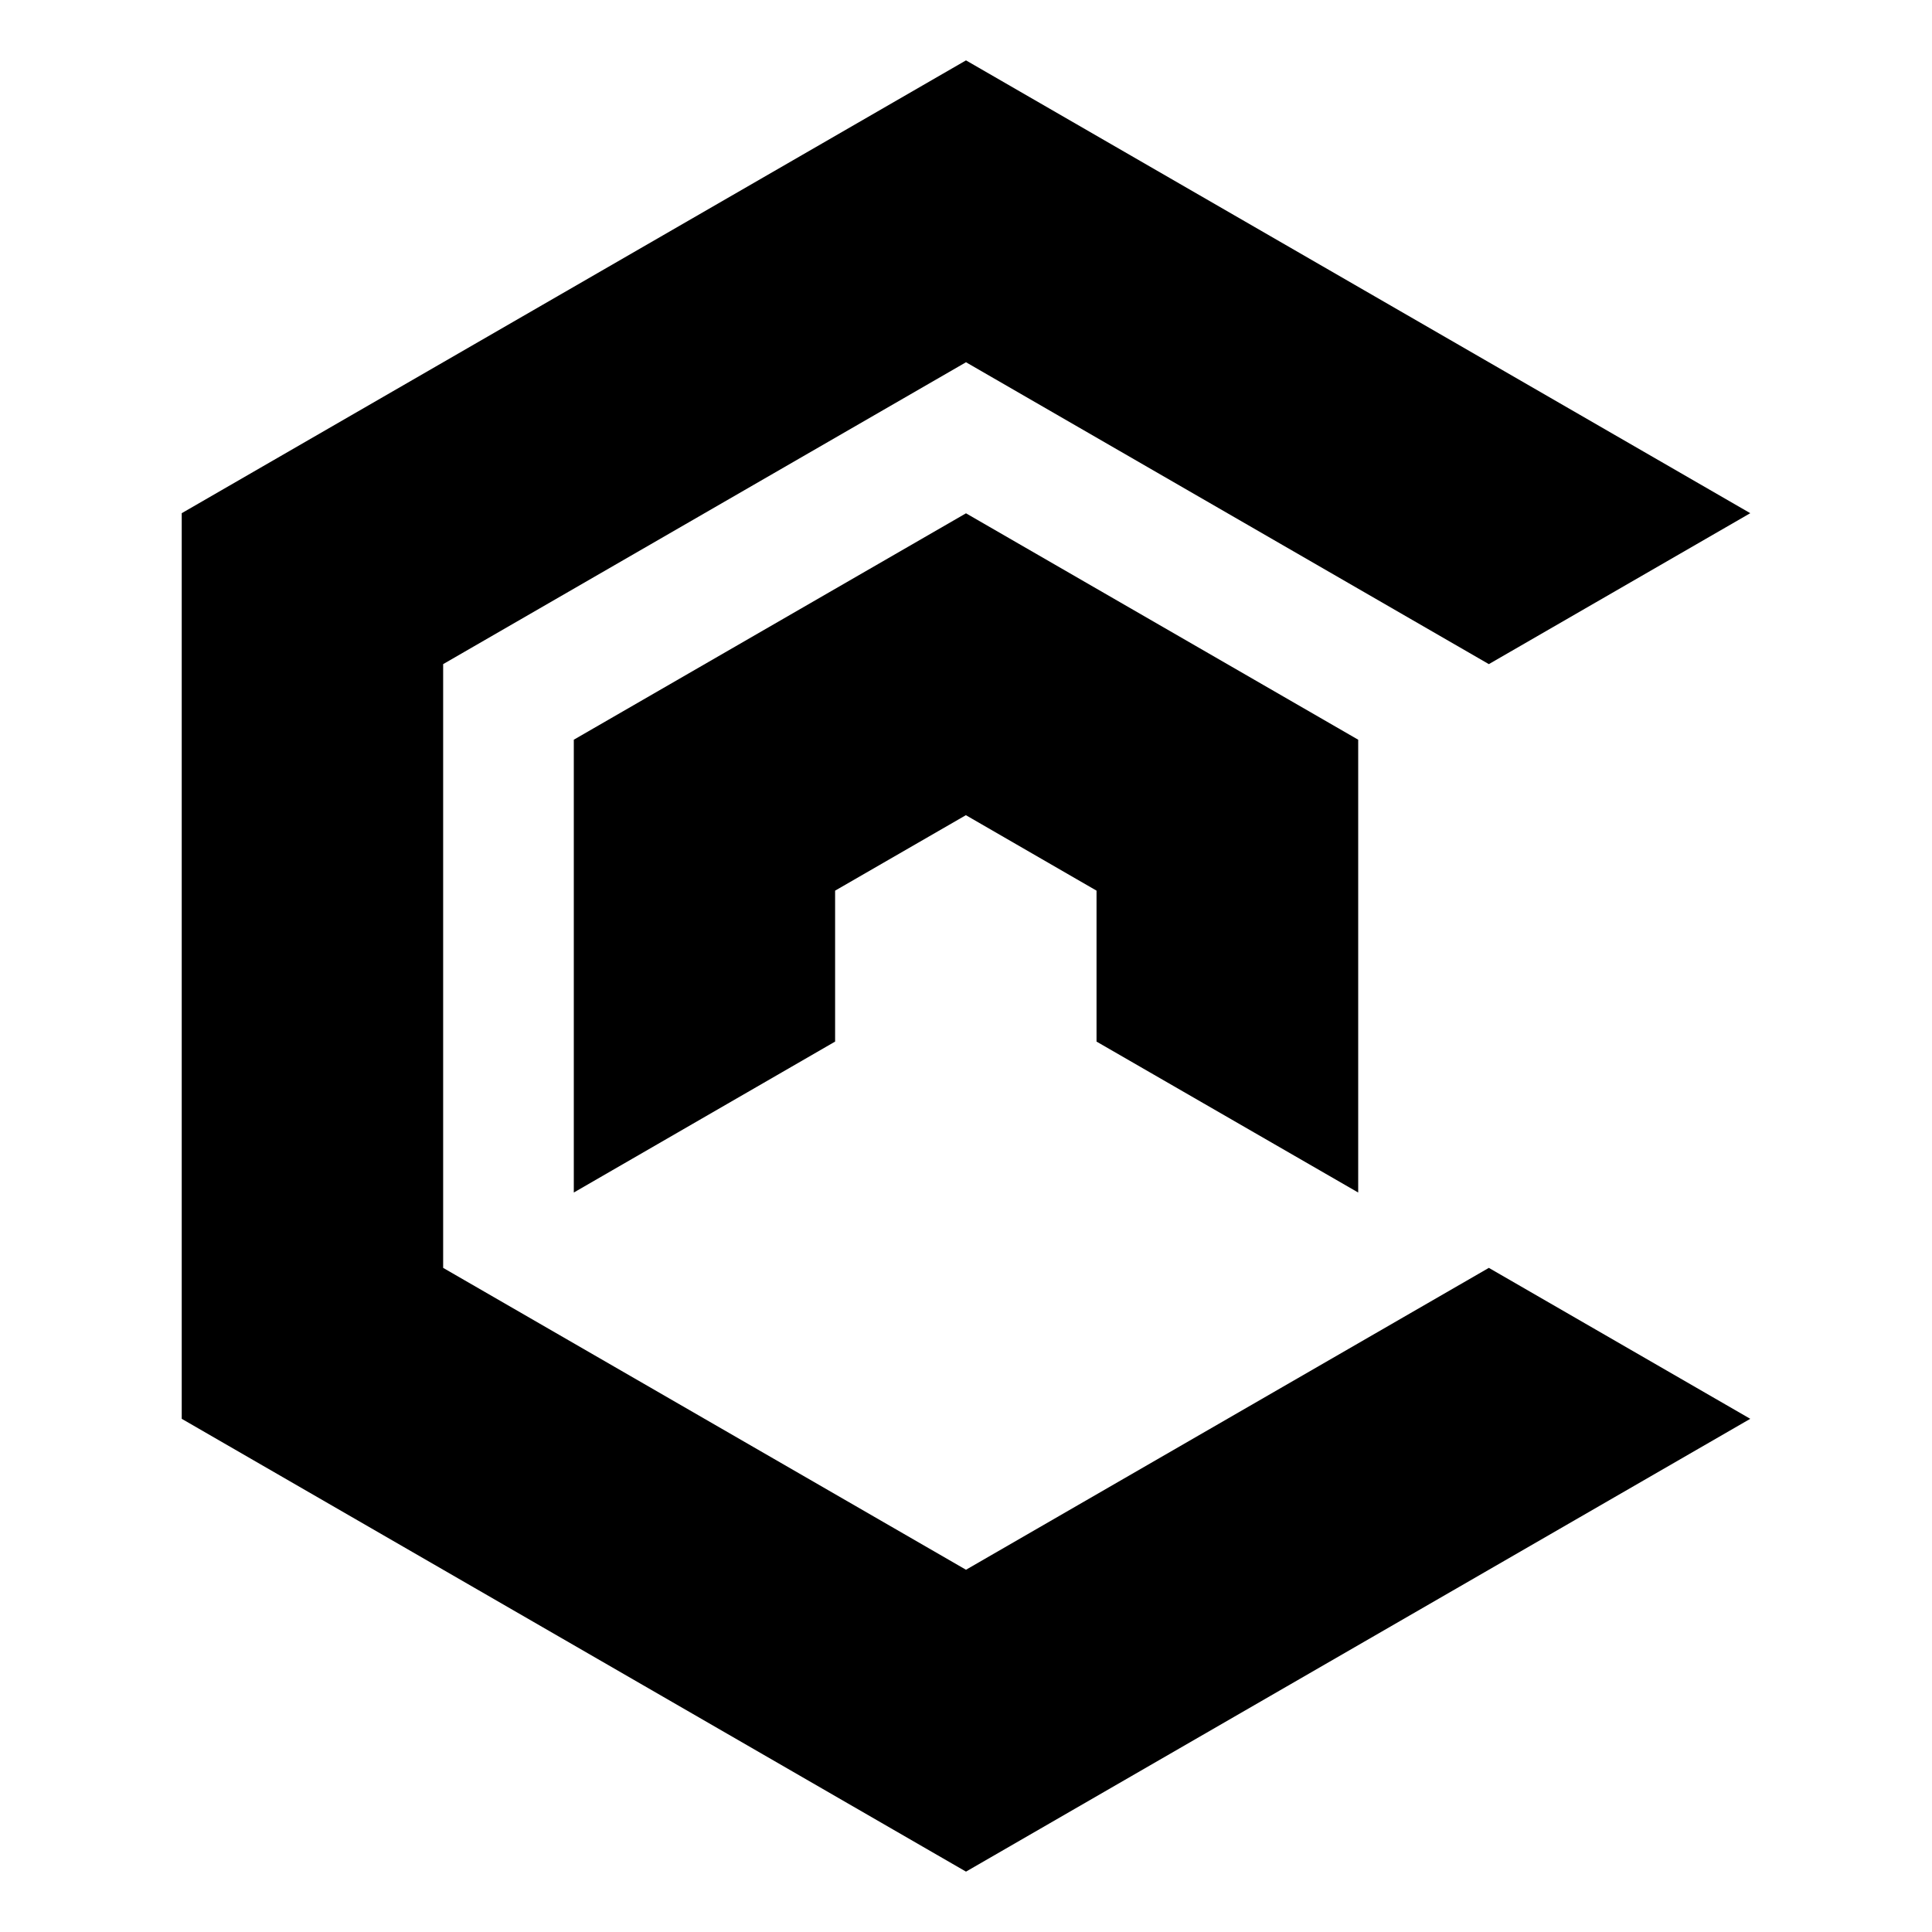
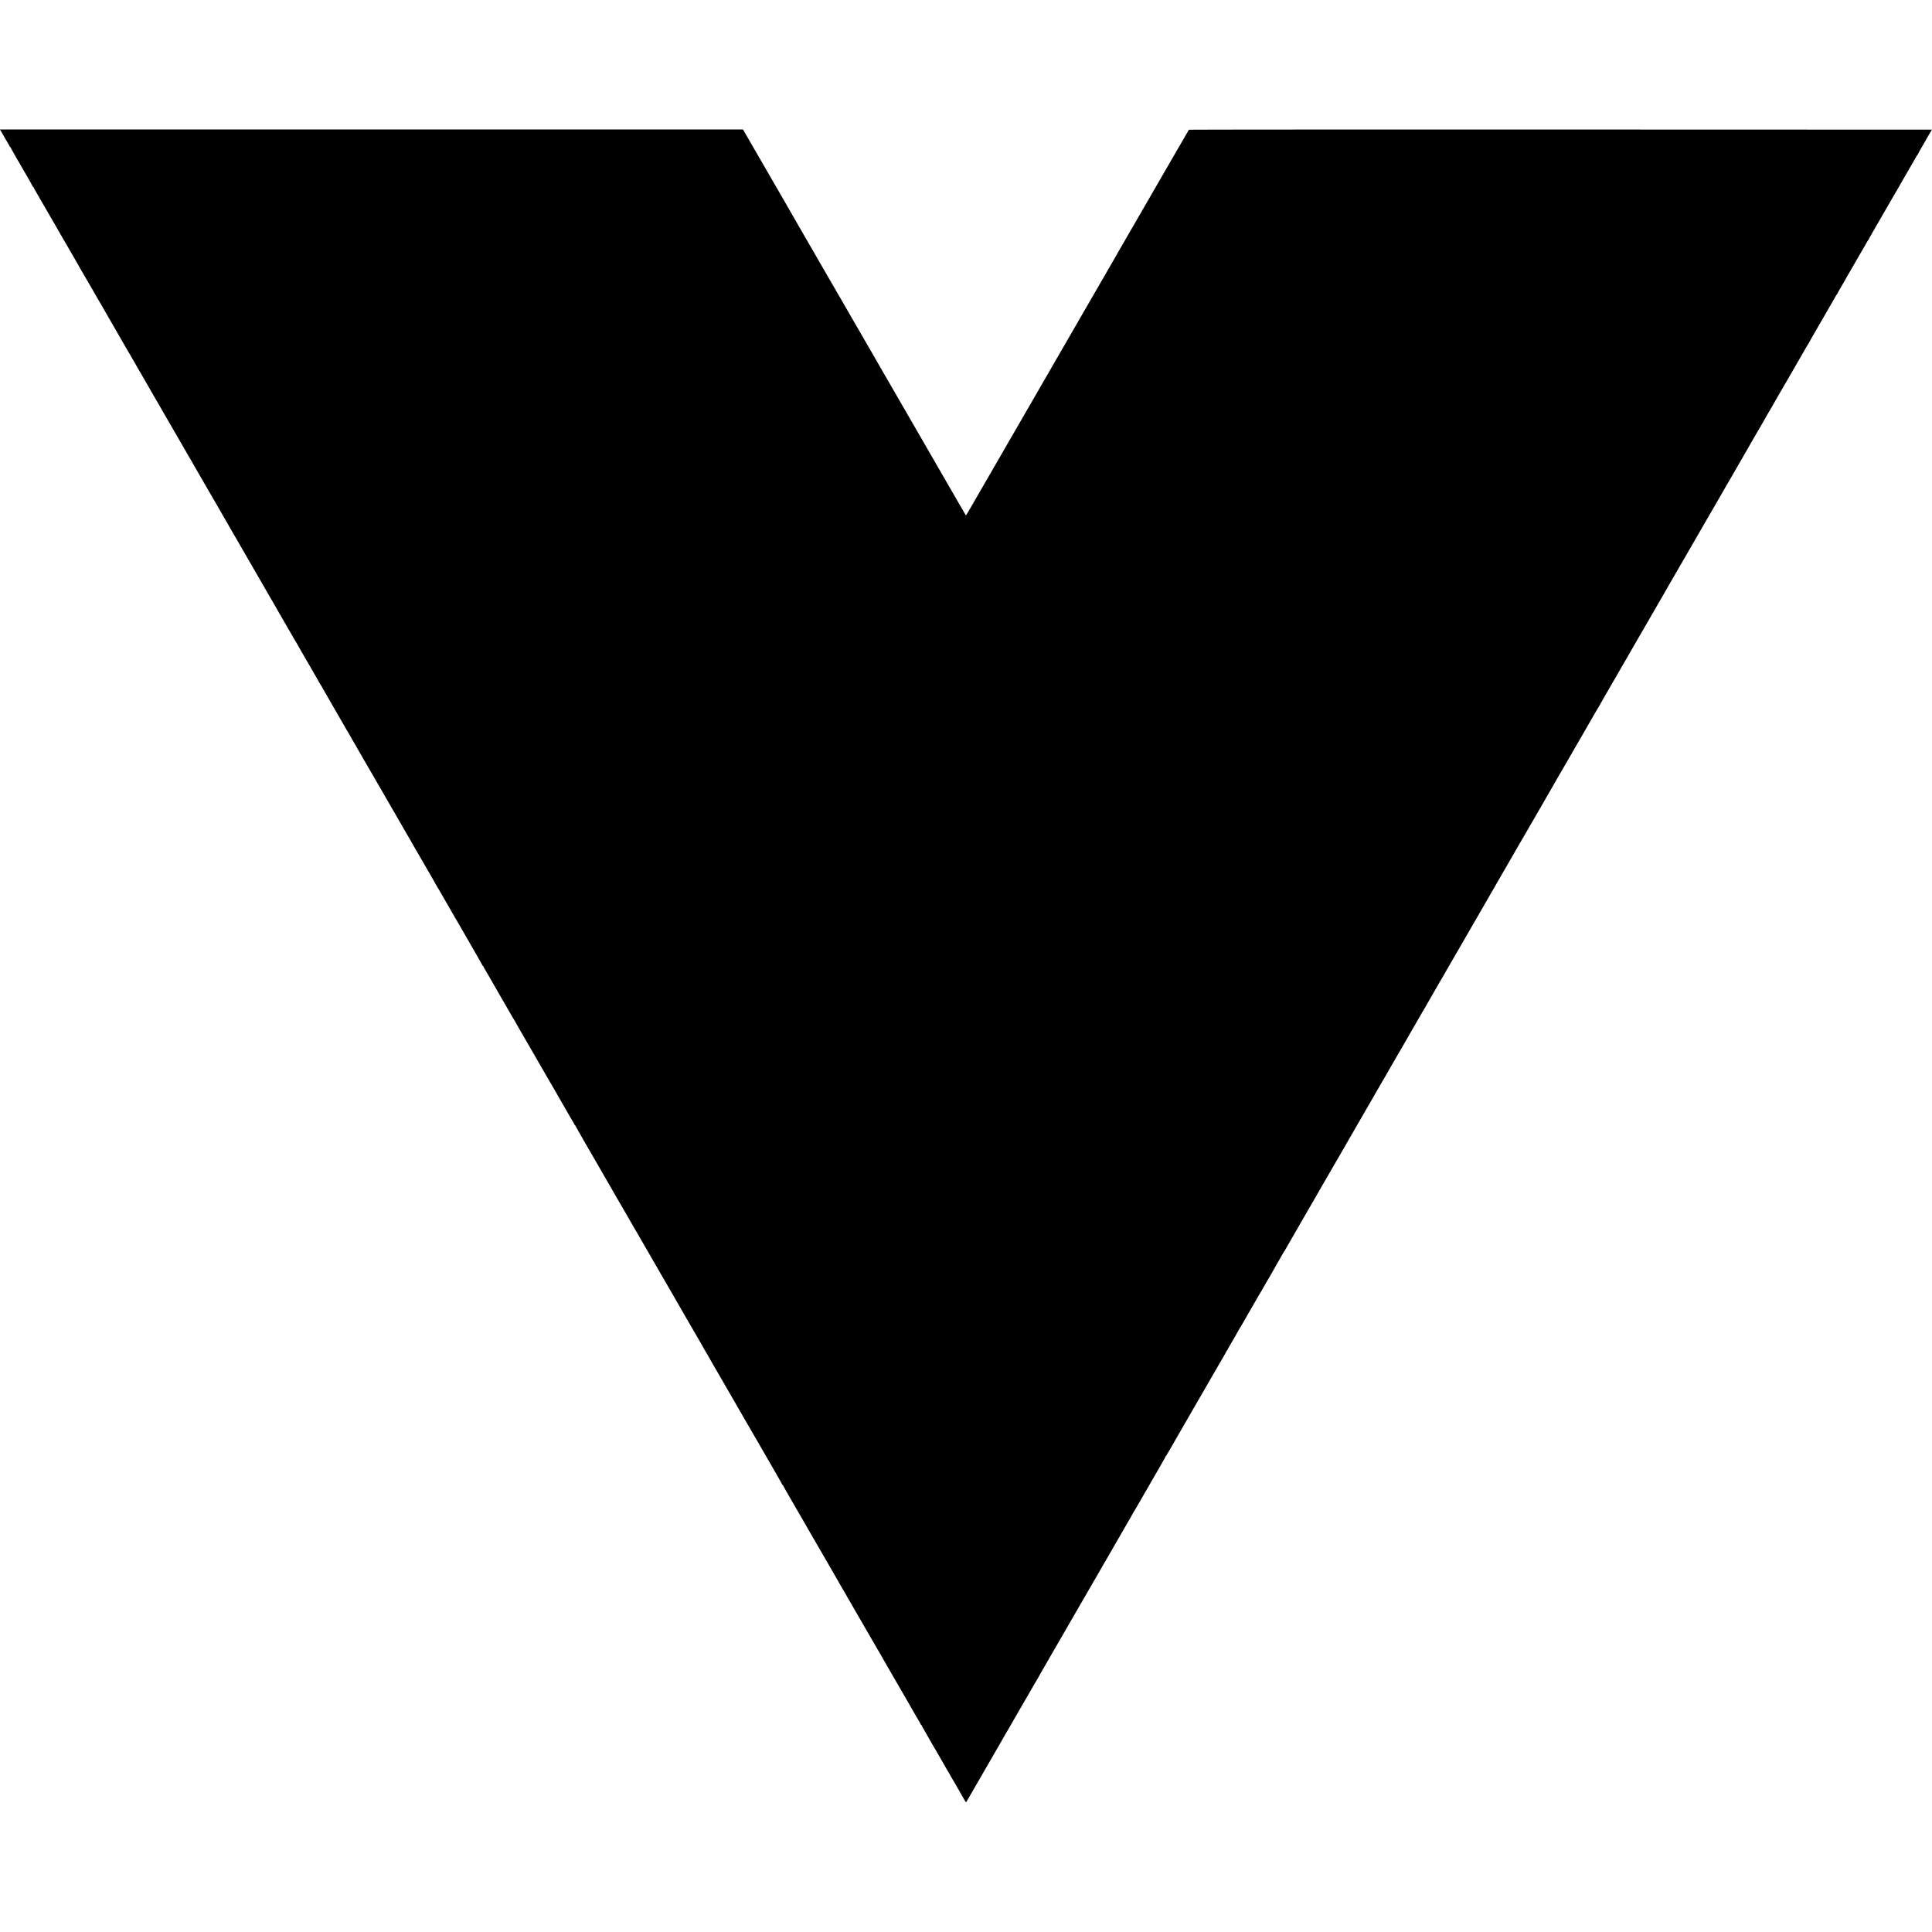
- <svg xmlns="http://www.w3.org/2000/svg" version="1.1" id="图层_1" width="16pt" height="16pt" viewBox="0 0 16 16" style="enable-background:new 0 0 16 16;" xml:space="preserve">
-   <g id="图层_2">
-     <g id="XMLID_1_">
-       <g>
-         <polygon points="6.916,7.376 6.916,8.626 4.752,9.876 4.752,6.126 8,4.251 11.248,6.126 11.248,9.876 9.081,8.626 9.081,7.376      7.999,6.751    " />
-         <polygon points="14.495,4.25 12.33,5.5 8,3 3.67,5.5 3.67,10.5 8,13 12.33,10.5 14.495,11.75 8,15.5 1.505,11.75 1.505,4.25      8,0.5    " />
-       </g>
-       <g>
- 		</g>
-     </g>
+ <svg xmlns="http://www.w3.org/2000/svg" version="1.0" width="16pt" height="16pt" viewBox="0 0 16 16" preserveAspectRatio="xMidYMid meet">
+   <g transform="translate(0,16) scale(0.00032,-0.00032)" fill="#000000" stroke="none">
+     <path d="M18 46618 c45 -75 122 -207 122 -211 0 -2 25 -45 55 -95 30 -50 55 -96 55 -102 0 -5 5 -10 10 -10 6 0 10 -4 10 -9 0 -5 73 -135 161 -288 89 -153 173 -298 187 -323 14 -25 32 -57 41 -72 88 -149 187 -324 189 -335 2 -7 8 -13 13 -13 5 0 9 -4 9 -10 0 -5 46 -89 103 -187 175 -302 490 -846 507 -876 8 -16 20 -36 25 -45 28 -46 290 -498 339 -585 13 -23 74 -129 136 -236 61 -107 123 -215 137 -240 14 -25 29 -50 33 -56 5 -5 23 -37 40 -70 18 -33 38 -67 44 -75 11 -16 21 -33 63 -109 14 -25 29 -50 33 -56 4 -5 21 -35 38 -65 55 -100 261 -455 269 -465 4 -5 14 -21 20 -35 15 -29 41 -75 103 -180 24 -41 52 -88 60 -105 9 -16 57 -100 107 -185 112 -193 362 -626 380 -660 8 -14 23 -38 33 -55 11 -16 23 -37 27 -45 4 -8 26 -46 48 -85 23 -38 53 -90 67 -115 46 -81 64 -113 178 -310 62 -107 121 -210 132 -227 37 -67 56 -99 85 -148 16 -27 32 -57 36 -65 4 -8 15 -27 25 -42 9 -15 53 -89 96 -165 44 -76 177 -307 296 -513 120 -206 268 -463 330 -570 131 -227 117 -203 200 -348 36 -62 73 -125 82 -140 10 -15 21 -34 25 -42 4 -8 20 -37 36 -65 17 -27 38 -65 48 -82 49 -85 64 -111 87 -153 13 -25 28 -49 32 -55 4 -5 78 -134 165 -285 87 -151 166 -288 176 -305 10 -16 26 -43 35 -59 9 -17 125 -217 257 -445 132 -229 253 -441 270 -471 17 -30 45 -79 64 -108 18 -29 33 -54 33 -57 0 -2 20 -37 44 -77 24 -40 123 -212 221 -383 97 -170 190 -330 205 -355 16 -25 39 -65 53 -90 13 -25 81 -144 152 -265 70 -121 137 -238 150 -260 12 -22 37 -65 55 -95 18 -30 43 -73 55 -95 12 -22 48 -85 80 -140 77 -132 163 -280 190 -330 13 -22 71 -123 130 -225 59 -102 116 -199 126 -217 10 -17 29 -50 43 -72 15 -22 26 -43 26 -45 0 -2 27 -50 60 -106 33 -56 60 -103 60 -105 0 -2 55 -98 90 -155 8 -14 182 -316 239 -414 13 -22 45 -79 72 -124 27 -46 49 -86 49 -89 0 -2 14 -24 30 -48 16 -24 30 -46 30 -49 0 -5 74 -135 100 -176 5 -8 24 -42 43 -75 50 -88 58 -101 262 -455 104 -179 199 -345 213 -370 14 -25 28 -49 32 -55 4 -5 17 -26 28 -45 10 -19 62 -109 114 -200 114 -197 133 -230 170 -295 16 -27 33 -57 38 -65 17 -28 96 -165 103 -180 4 -8 16 -28 26 -45 10 -16 77 -131 148 -255 72 -124 181 -313 243 -420 62 -107 121 -209 131 -227 35 -62 323 -560 392 -678 38 -66 83 -145 100 -175 16 -30 33 -59 37 -65 4 -5 17 -27 29 -47 34 -61 56 -100 90 -156 17 -29 31 -55 31 -57 0 -2 17 -32 39 -67 21 -35 134 -229 251 -433 117 -203 235 -407 261 -451 27 -45 49 -85 49 -88 0 -4 8 -19 19 -34 15 -21 200 -341 309 -533 10 -19 33 -58 51 -87 17 -29 31 -54 31 -56 0 -2 25 -44 55 -94 30 -50 55 -95 55 -98 0 -4 6 -15 14 -23 7 -9 27 -41 43 -71 17 -30 170 -297 342 -594 171 -296 311 -542 311 -547 0 -5 5 -9 10 -9 6 0 10 -4 10 -10 0 -5 22 -47 49 -92 27 -46 58 -99 68 -118 24 -43 81 -140 93 -160 5 -8 66 -114 135 -235 69 -121 130 -227 135 -235 12 -21 259 -447 283 -490 10 -19 28 -47 38 -62 11 -14 19 -29 19 -32 0 -3 37 -69 83 -148 99 -170 305 -526 337 -583 13 -22 31 -53 41 -70 11 -16 22 -37 26 -45 7 -14 82 -146 103 -180 14 -24 181 -311 205 -355 13 -22 46 -80 75 -130 29 -49 64 -110 78 -135 14 -25 51 -88 82 -140 31 -52 59 -102 63 -110 4 -8 18 -33 31 -55 205 -353 284 -489 309 -535 17 -30 45 -78 62 -106 18 -28 36 -60 39 -72 4 -12 12 -22 17 -22 5 0 9 -4 9 -10 0 -5 109 -197 241 -427 133 -230 250 -431 259 -448 51 -90 222 -385 280 -485 37 -63 78 -135 92 -160 14 -25 67 -117 118 -205 51 -88 101 -175 111 -193 34 -58 55 -95 149 -257 51 -88 101 -173 110 -190 9 -16 76 -131 147 -255 72 -124 140 -241 151 -260 61 -108 281 -489 355 -615 38 -66 77 -133 87 -150 35 -63 91 -161 100 -175 14 -23 99 -169 128 -220 54 -97 135 -235 142 -245 4 -5 20 -32 35 -60 26 -48 238 -416 276 -480 10 -16 26 -46 37 -65 30 -53 382 -661 403 -695 10 -16 22 -37 26 -45 4 -8 26 -48 50 -88 24 -41 43 -75 43 -77 0 -2 22 -40 50 -85 27 -45 50 -84 50 -86 0 -3 38 -69 83 -147 84 -142 302 -520 340 -587 10 -19 34 -60 52 -90 18 -30 44 -75 57 -100 14 -25 45 -79 70 -120 25 -41 56 -96 70 -121 14 -25 77 -133 138 -240 62 -107 122 -210 132 -229 25 -43 310 -535 337 -581 11 -19 26 -45 34 -59 17 -32 238 -414 266 -460 11 -19 24 -41 28 -49 3 -7 75 -133 160 -278 84 -146 153 -269 153 -274 0 -5 5 -9 10 -9 6 0 10 -4 10 -10 0 -5 82 -150 181 -322 182 -314 201 -346 240 -415 12 -21 80 -139 152 -263 71 -124 141 -245 155 -270 14 -25 28 -49 32 -55 6 -8 145 -248 220 -380 37 -66 209 -362 229 -395 11 -19 24 -42 28 -49 4 -8 67 -118 140 -243 73 -125 133 -230 133 -233 0 -2 15 -28 33 -57 19 -29 47 -78 64 -108 17 -30 53 -93 79 -139 53 -90 82 -141 157 -272 82 -142 115 -199 381 -659 142 -245 268 -463 281 -485 12 -22 71 -125 132 -230 60 -104 172 -298 248 -430 76 -132 146 -253 156 -270 11 -16 22 -36 26 -44 3 -8 30 -54 60 -103 29 -49 53 -91 53 -93 0 -3 18 -34 40 -70 22 -36 40 -67 40 -69 0 -2 37 -66 81 -142 45 -77 98 -168 119 -204 20 -36 47 -81 58 -100 12 -19 27 -47 33 -62 6 -16 15 -28 20 -28 5 0 9 -4 9 -9 0 -6 63 -118 140 -251 77 -133 140 -243 140 -245 0 -2 18 -33 41 -70 22 -37 49 -83 60 -101 10 -19 29 -51 40 -71 25 -45 109 -189 126 -218 7 -11 17 -29 22 -40 6 -11 22 -38 35 -60 14 -22 37 -62 52 -90 14 -27 35 -62 45 -77 11 -14 19 -29 19 -32 0 -3 18 -35 40 -71 22 -36 40 -67 40 -69 0 -2 19 -35 42 -72 23 -38 55 -94 72 -124 26 -47 139 -244 171 -298 6 -9 21 -36 34 -60 28 -48 37 -51 51 -19 6 12 19 36 29 52 10 17 27 46 38 65 11 19 104 181 208 360 103 179 199 345 213 370 14 25 42 74 64 109 21 34 38 65 38 67 0 2 18 33 40 69 22 36 40 67 40 69 0 3 177 310 199 346 16 26 136 234 140 244 2 5 25 44 52 88 27 44 49 81 49 84 0 2 18 34 40 70 22 36 40 67 40 69 0 2 20 36 43 77 35 58 169 289 297 513 9 17 50 86 90 155 40 69 86 150 103 180 16 30 35 62 41 70 6 8 16 24 22 35 35 64 72 129 167 293 59 100 116 199 127 220 11 20 30 53 41 72 43 72 1070 1850 1121 1940 14 25 65 113 113 195 48 83 96 166 107 185 10 19 28 50 38 68 11 18 73 124 137 235 64 111 175 303 246 427 71 124 173 299 225 390 52 91 116 202 143 248 27 45 49 85 49 89 0 4 6 14 14 22 7 9 28 43 46 76 26 47 251 436 378 655 11 19 29 51 40 70 11 19 101 176 201 348 99 172 181 317 181 323 0 5 5 9 10 9 6 0 10 5 10 11 0 6 8 23 18 37 11 15 32 52 49 82 16 30 130 228 253 440 122 212 234 405 248 430 13 25 39 70 57 100 39 65 69 117 130 225 25 44 50 87 55 95 12 19 78 134 220 380 61 107 129 224 150 260 161 277 222 382 246 425 15 28 47 83 71 123 24 41 43 78 43 83 0 5 4 9 8 9 4 0 13 12 19 28 7 15 23 45 36 67 66 110 277 478 277 483 0 3 6 13 14 21 7 9 27 41 43 71 17 30 45 80 63 110 34 57 375 649 394 685 6 11 16 27 22 35 6 8 26 42 44 75 18 33 41 74 51 90 10 17 24 41 32 55 54 97 72 128 88 152 11 14 19 28 19 30 0 3 79 141 175 308 96 167 175 305 175 308 0 3 6 13 14 21 7 9 26 39 41 66 33 60 276 483 338 587 24 40 46 80 50 88 4 8 13 24 20 35 14 23 95 163 125 215 11 19 52 91 92 160 40 69 80 139 90 155 9 17 103 179 207 360 105 182 200 346 211 365 103 181 463 802 489 845 7 11 15 27 19 35 4 8 29 51 55 95 64 110 828 1433 848 1470 9 17 24 41 33 55 9 14 29 48 45 77 15 28 52 93 82 145 30 51 62 107 71 123 17 30 231 398 400 690 51 88 103 179 115 202 12 23 26 48 32 55 6 7 24 38 40 68 17 30 61 107 98 170 37 63 84 144 103 180 19 36 41 72 48 81 8 8 14 18 14 21 0 4 27 51 59 106 32 55 72 124 89 154 16 29 71 125 122 213 51 88 104 180 118 205 13 25 28 50 32 55 4 6 17 26 28 45 11 19 45 80 77 135 31 55 66 116 77 135 11 19 88 152 171 295 401 694 620 1072 650 1125 11 19 87 152 170 295 83 143 158 273 166 288 9 16 21 36 26 45 6 9 31 52 55 96 25 43 54 94 66 115 11 20 95 164 186 321 91 157 173 299 182 315 9 17 26 46 37 65 12 19 66 114 121 210 56 96 108 186 117 200 8 14 24 40 34 59 24 45 383 664 412 713 5 9 17 29 26 45 15 28 120 210 241 419 36 61 68 117 72 125 4 8 12 23 19 34 35 57 245 420 262 453 11 20 35 61 53 90 17 29 32 54 32 56 0 3 28 51 62 108 33 57 70 119 80 138 10 19 23 42 28 50 5 8 32 53 59 100 27 47 149 258 271 470 122 212 234 405 248 430 30 53 62 108 80 135 6 11 15 27 19 35 4 8 85 150 181 315 96 165 187 323 202 350 31 56 116 202 130 225 5 8 25 42 43 75 19 33 92 159 162 280 149 257 157 271 202 350 19 33 38 67 43 75 9 14 228 392 275 475 12 22 55 96 95 165 40 69 80 139 90 155 24 42 202 350 221 383 9 15 27 47 41 72 14 25 75 131 136 236 61 106 121 210 134 232 99 172 271 470 279 482 5 8 23 40 40 70 18 30 81 141 142 245 60 105 121 210 135 235 14 25 71 124 127 220 56 96 143 247 194 335 51 88 96 167 102 175 14 24 180 311 204 355 23 43 340 590 356 615 5 8 50 87 101 175 171 301 517 898 582 1008 25 43 46 81 46 83 0 2 12 23 27 47 14 23 40 67 56 97 16 30 35 62 42 70 7 8 15 22 18 30 4 8 20 38 37 65 16 28 33 57 37 65 6 12 111 196 143 250 5 8 55 95 112 193 57 98 113 195 126 215 12 20 27 46 32 57 6 11 14 27 20 35 5 8 76 130 156 270 80 140 165 287 187 325 23 39 52 90 66 115 13 25 30 52 37 61 8 8 14 18 14 21 0 4 41 77 92 165 50 87 175 302 276 478 101 176 208 360 236 408 28 49 67 117 86 152 19 35 41 70 48 77 6 6 12 15 12 19 0 7 124 224 167 291 12 21 23 40 23 42 0 2 21 40 46 83 26 43 55 92 64 109 54 95 327 568 354 614 19 30 45 75 59 100 71 128 82 145 89 148 4 2 8 8 8 13 0 5 42 82 94 172 311 538 496 858 518 897 14 25 40 70 58 100 18 30 42 71 53 90 10 19 79 139 152 265 73 127 142 246 153 265 10 19 43 76 72 125 29 50 63 108 75 130 65 116 80 140 87 143 4 2 8 8 8 12 0 8 114 212 140 250 6 8 14 24 20 35 5 11 54 97 108 190 l100 170 -9611 3 c-5286 1 -9614 -1 -9618 -5 -5 -6 -419 -719 -619 -1068 -89 -155 -267 -463 -323 -560 -38 -66 -81 -140 -95 -165 -31 -56 -263 -457 -526 -910 -110 -190 -224 -388 -254 -440 -29 -52 -61 -109 -71 -125 -23 -39 -243 -420 -268 -465 -11 -19 -204 -352 -428 -740 -224 -388 -477 -826 -563 -975 -85 -148 -185 -322 -222 -385 -37 -63 -120 -207 -185 -320 -65 -113 -177 -306 -248 -430 -72 -124 -172 -297 -222 -385 -51 -88 -142 -245 -202 -350 -131 -226 -247 -427 -408 -705 -65 -113 -249 -432 -410 -710 -160 -278 -388 -673 -506 -877 -118 -205 -216 -373 -219 -373 -3 0 -52 82 -109 183 -58 100 -144 250 -192 332 -95 164 -402 696 -647 1120 -85 149 -228 396 -317 550 -212 365 -982 1700 -1008 1745 -10 19 -43 76 -72 125 -29 50 -64 110 -77 135 -14 25 -63 110 -110 190 -47 80 -96 165 -110 190 -14 25 -99 171 -188 325 -89 154 -174 300 -188 325 -13 25 -64 113 -112 195 -48 83 -140 242 -205 355 -65 113 -183 317 -263 454 -79 137 -152 264 -163 282 -50 89 -335 583 -354 614 -12 19 -34 58 -50 85 -15 28 -129 226 -253 440 -124 215 -235 408 -247 430 -12 22 -69 121 -127 220 -58 99 -226 389 -373 645 -148 256 -324 561 -392 678 -67 117 -134 232 -147 255 -13 23 -33 59 -46 80 l-22 37 -9615 0 -9615 0 20 -32z" />
  </g>
</svg>
